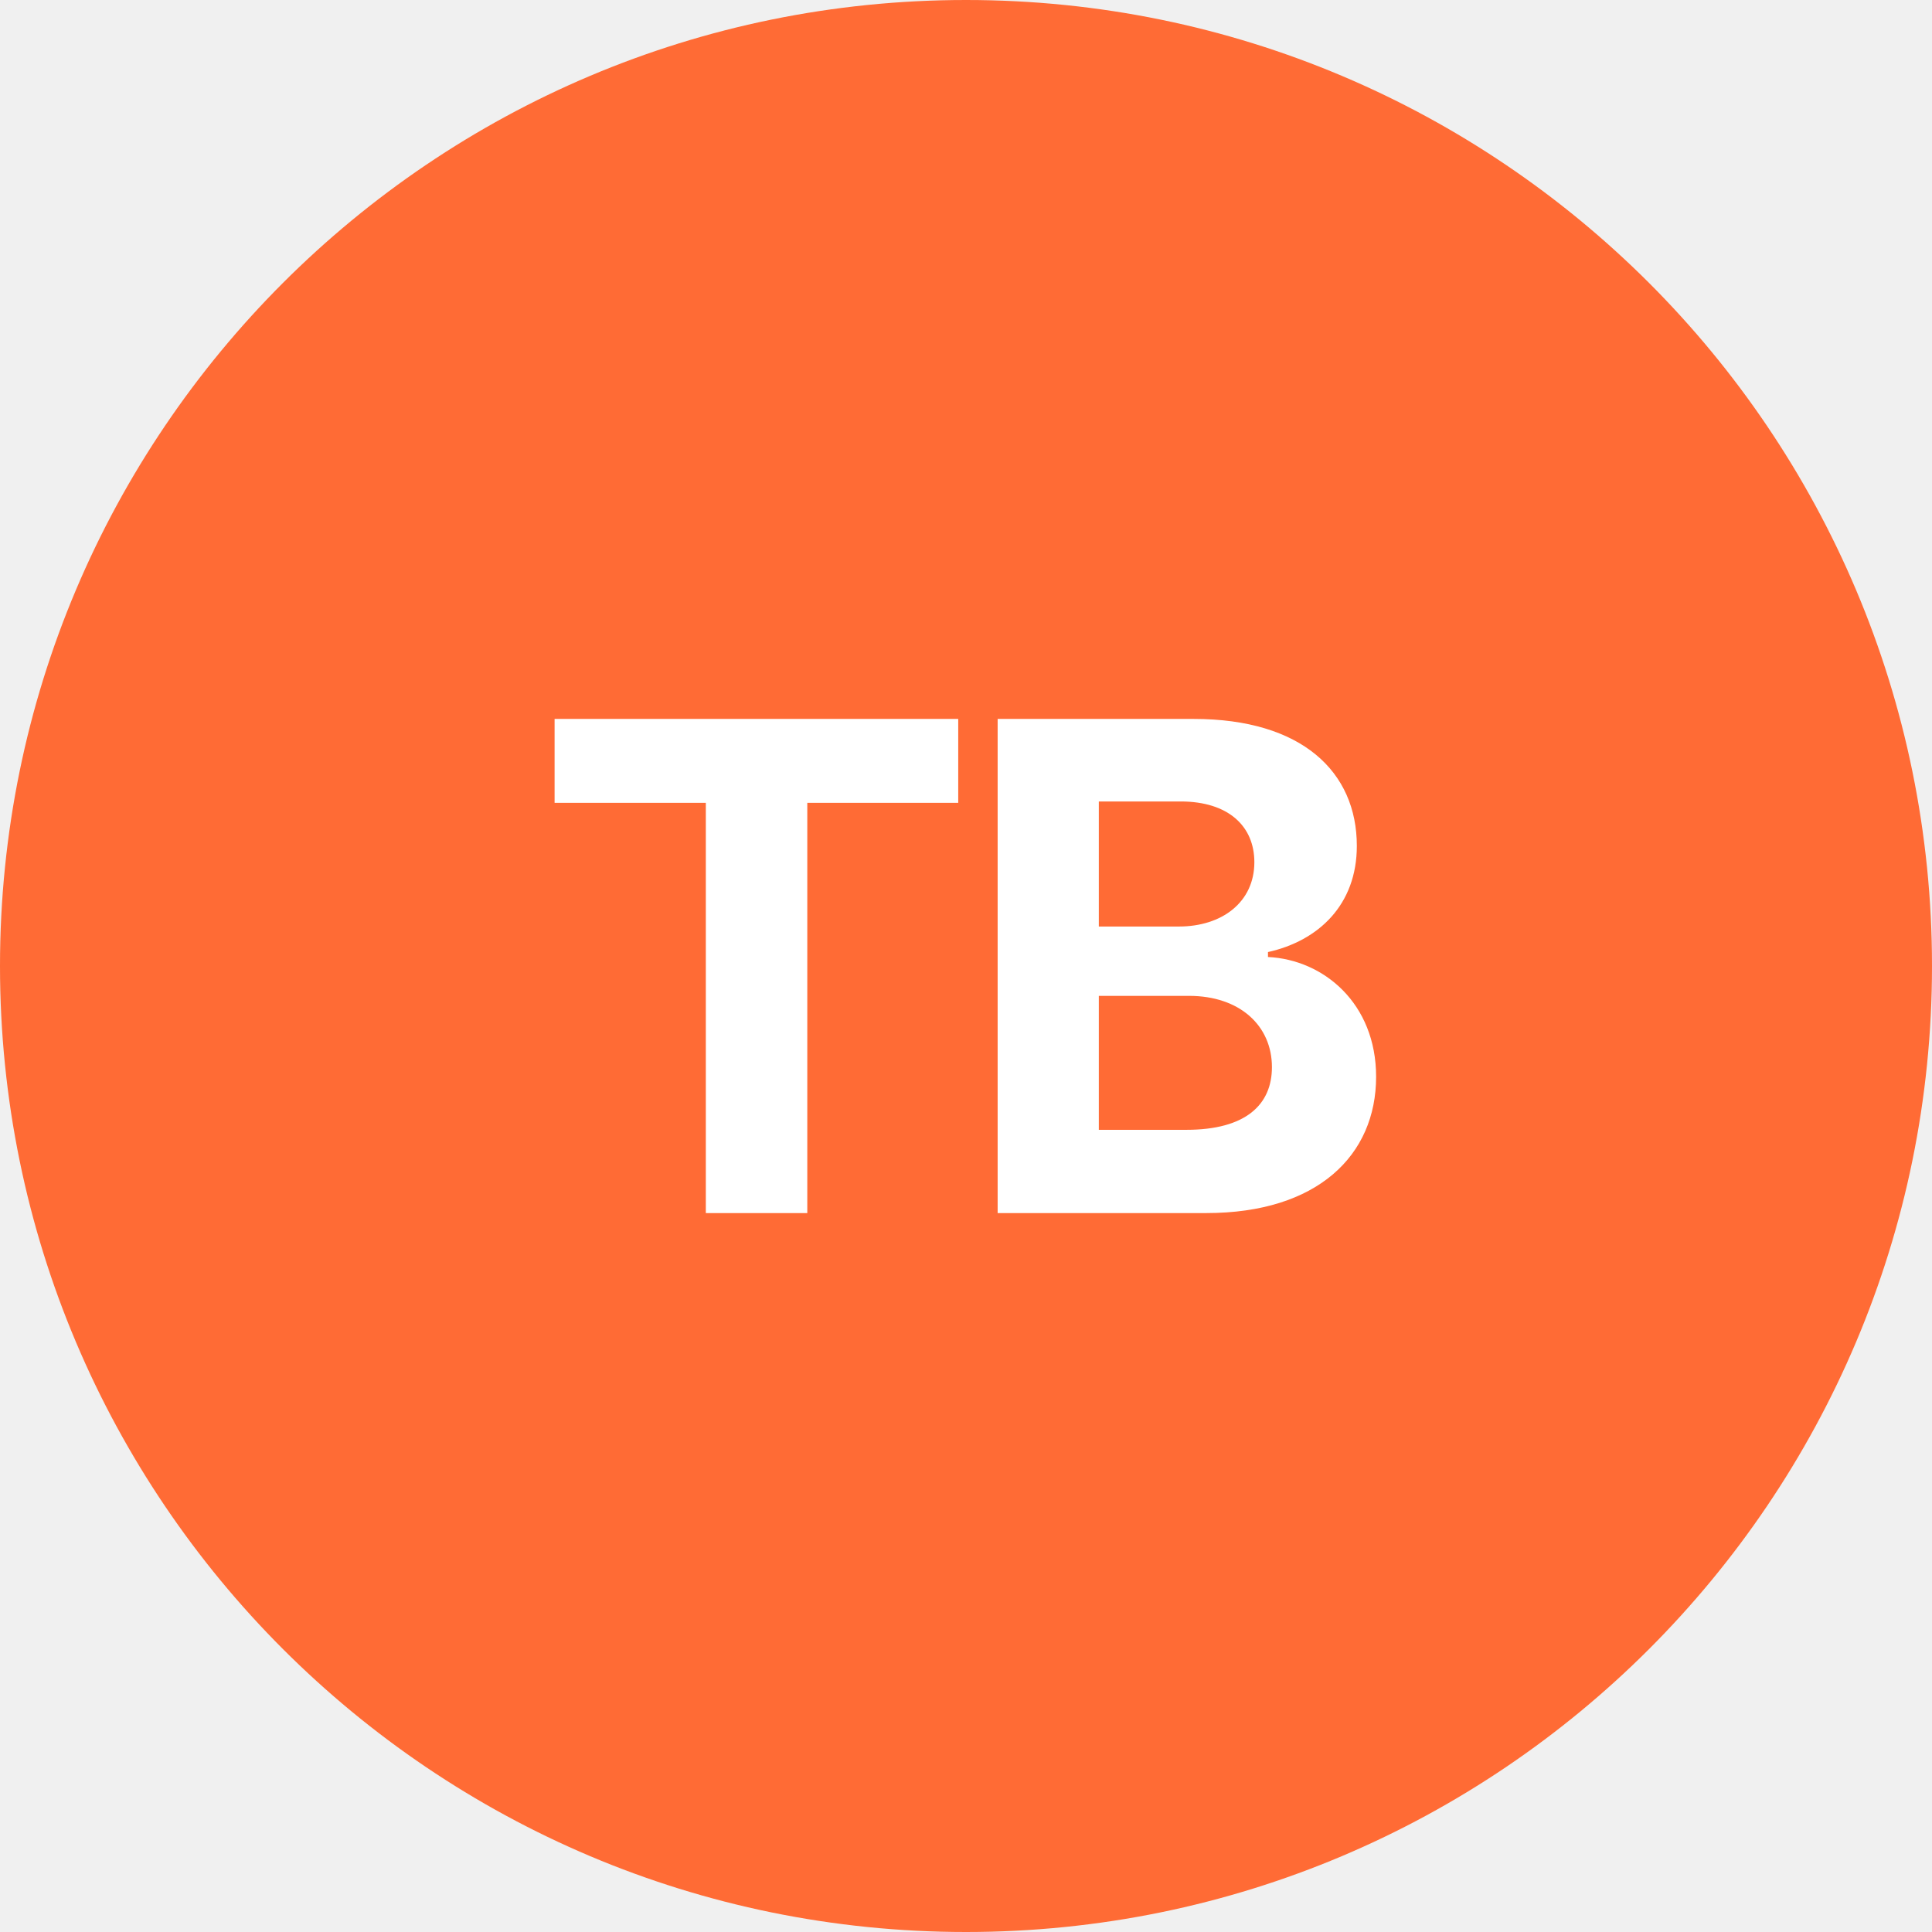
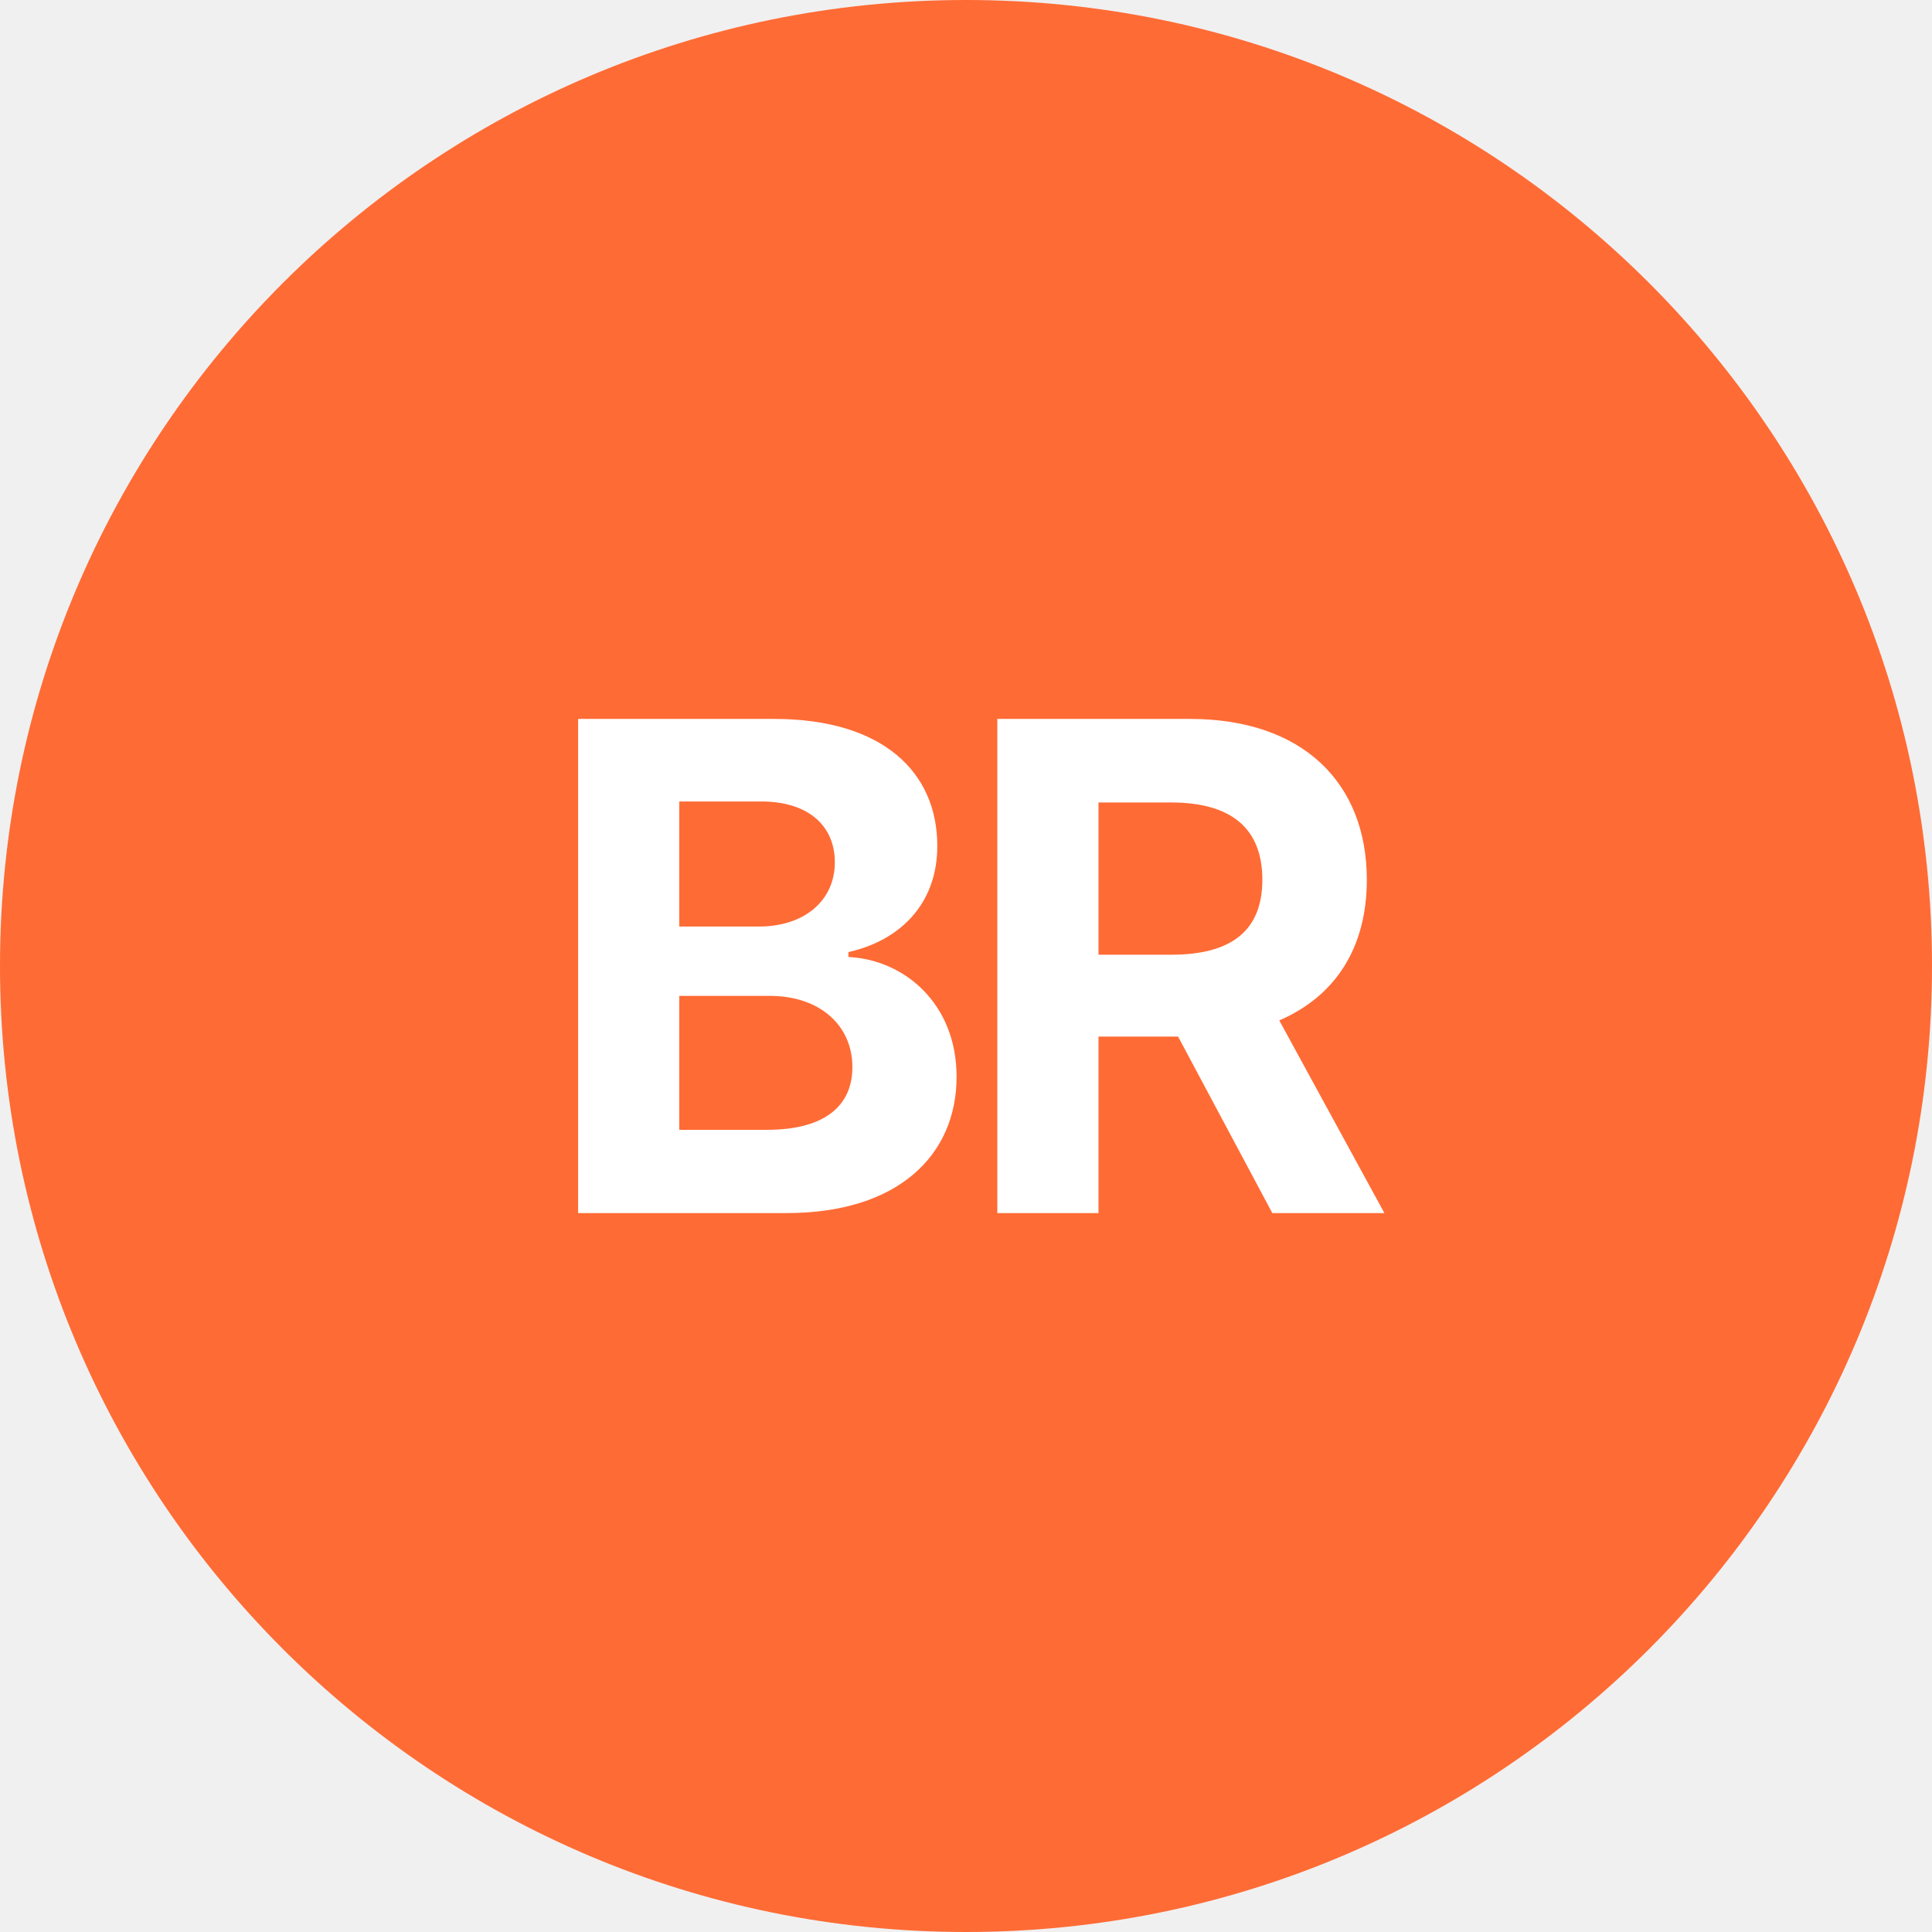
<svg xmlns="http://www.w3.org/2000/svg" viewBox="0 0 512 512" width="512" height="512">
  <circle cx="256" cy="256" r="256" fill="#FF6B35" />
-   <text x="256" y="256" text-anchor="middle" dominant-baseline="central" font-family="Inter, Arial, sans-serif" font-weight="700" font-size="180" fill="#FFFFFF" letter-spacing="-8">TB</text>
+   <text x="256" y="256" text-anchor="middle" dominant-baseline="central" font-family="Inter, Arial, sans-serif" font-weight="700" font-size="180" fill="#FFFFFF" letter-spacing="-8">BR</text>
</svg>
